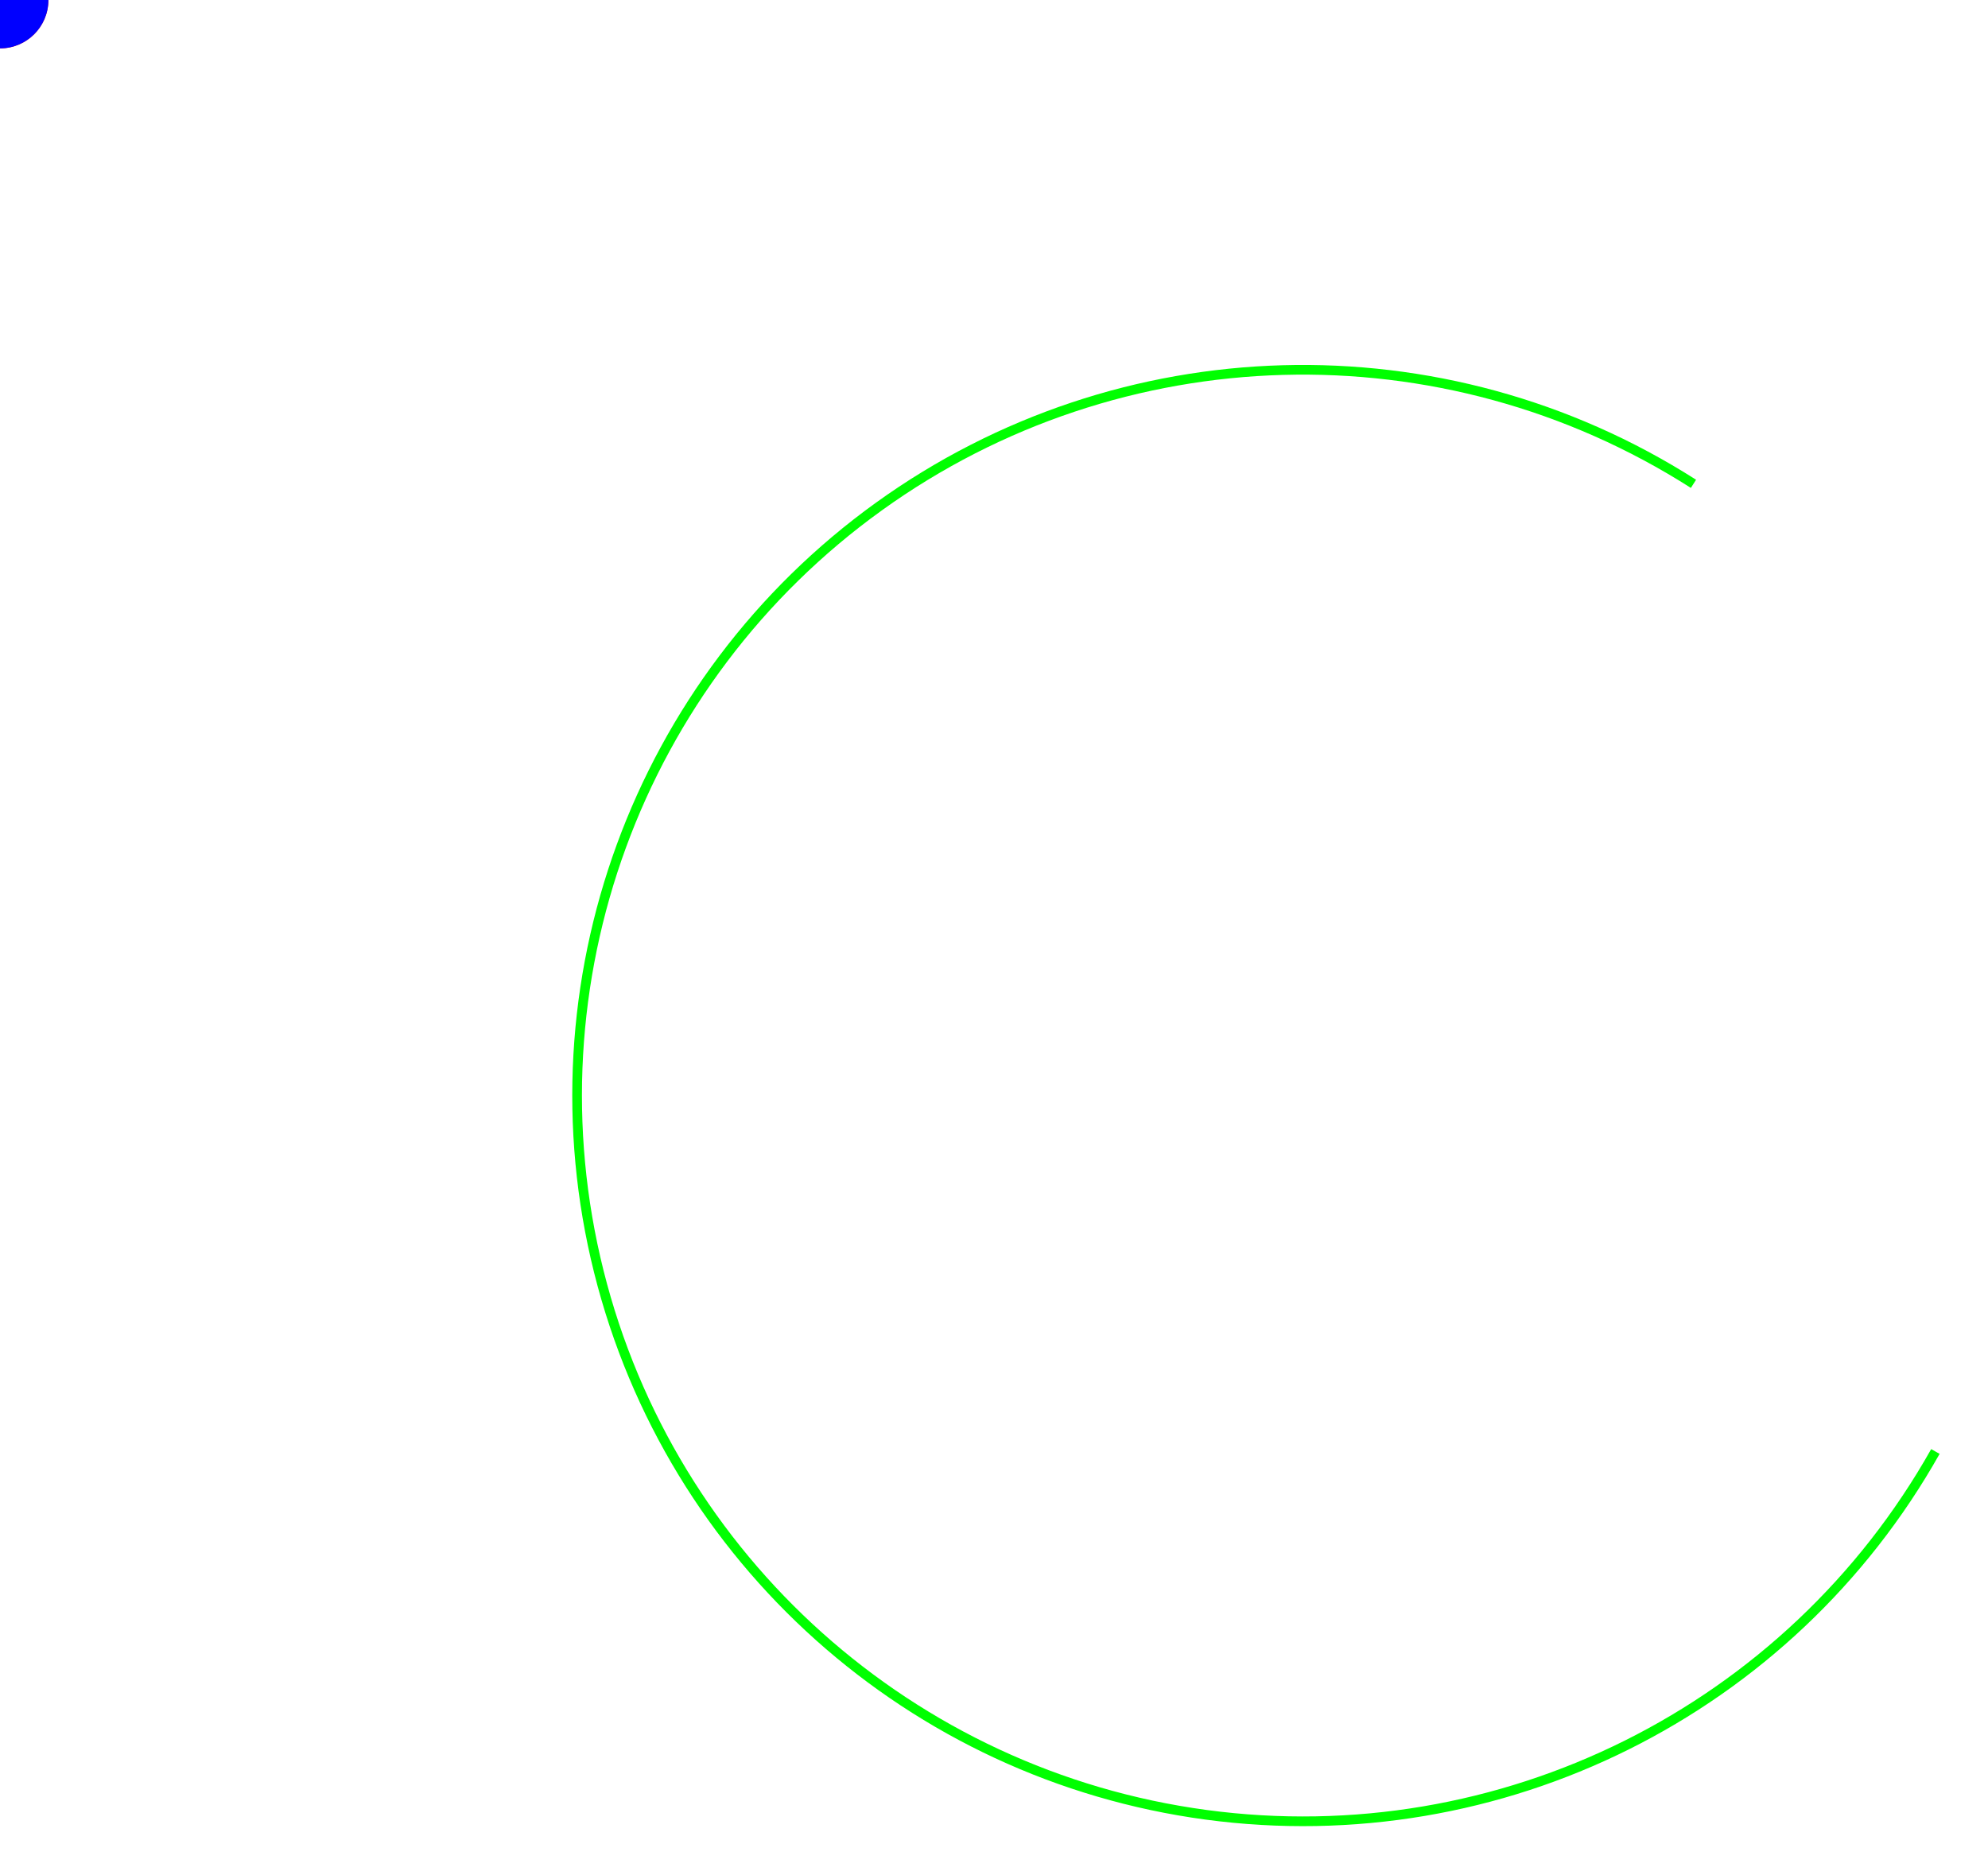
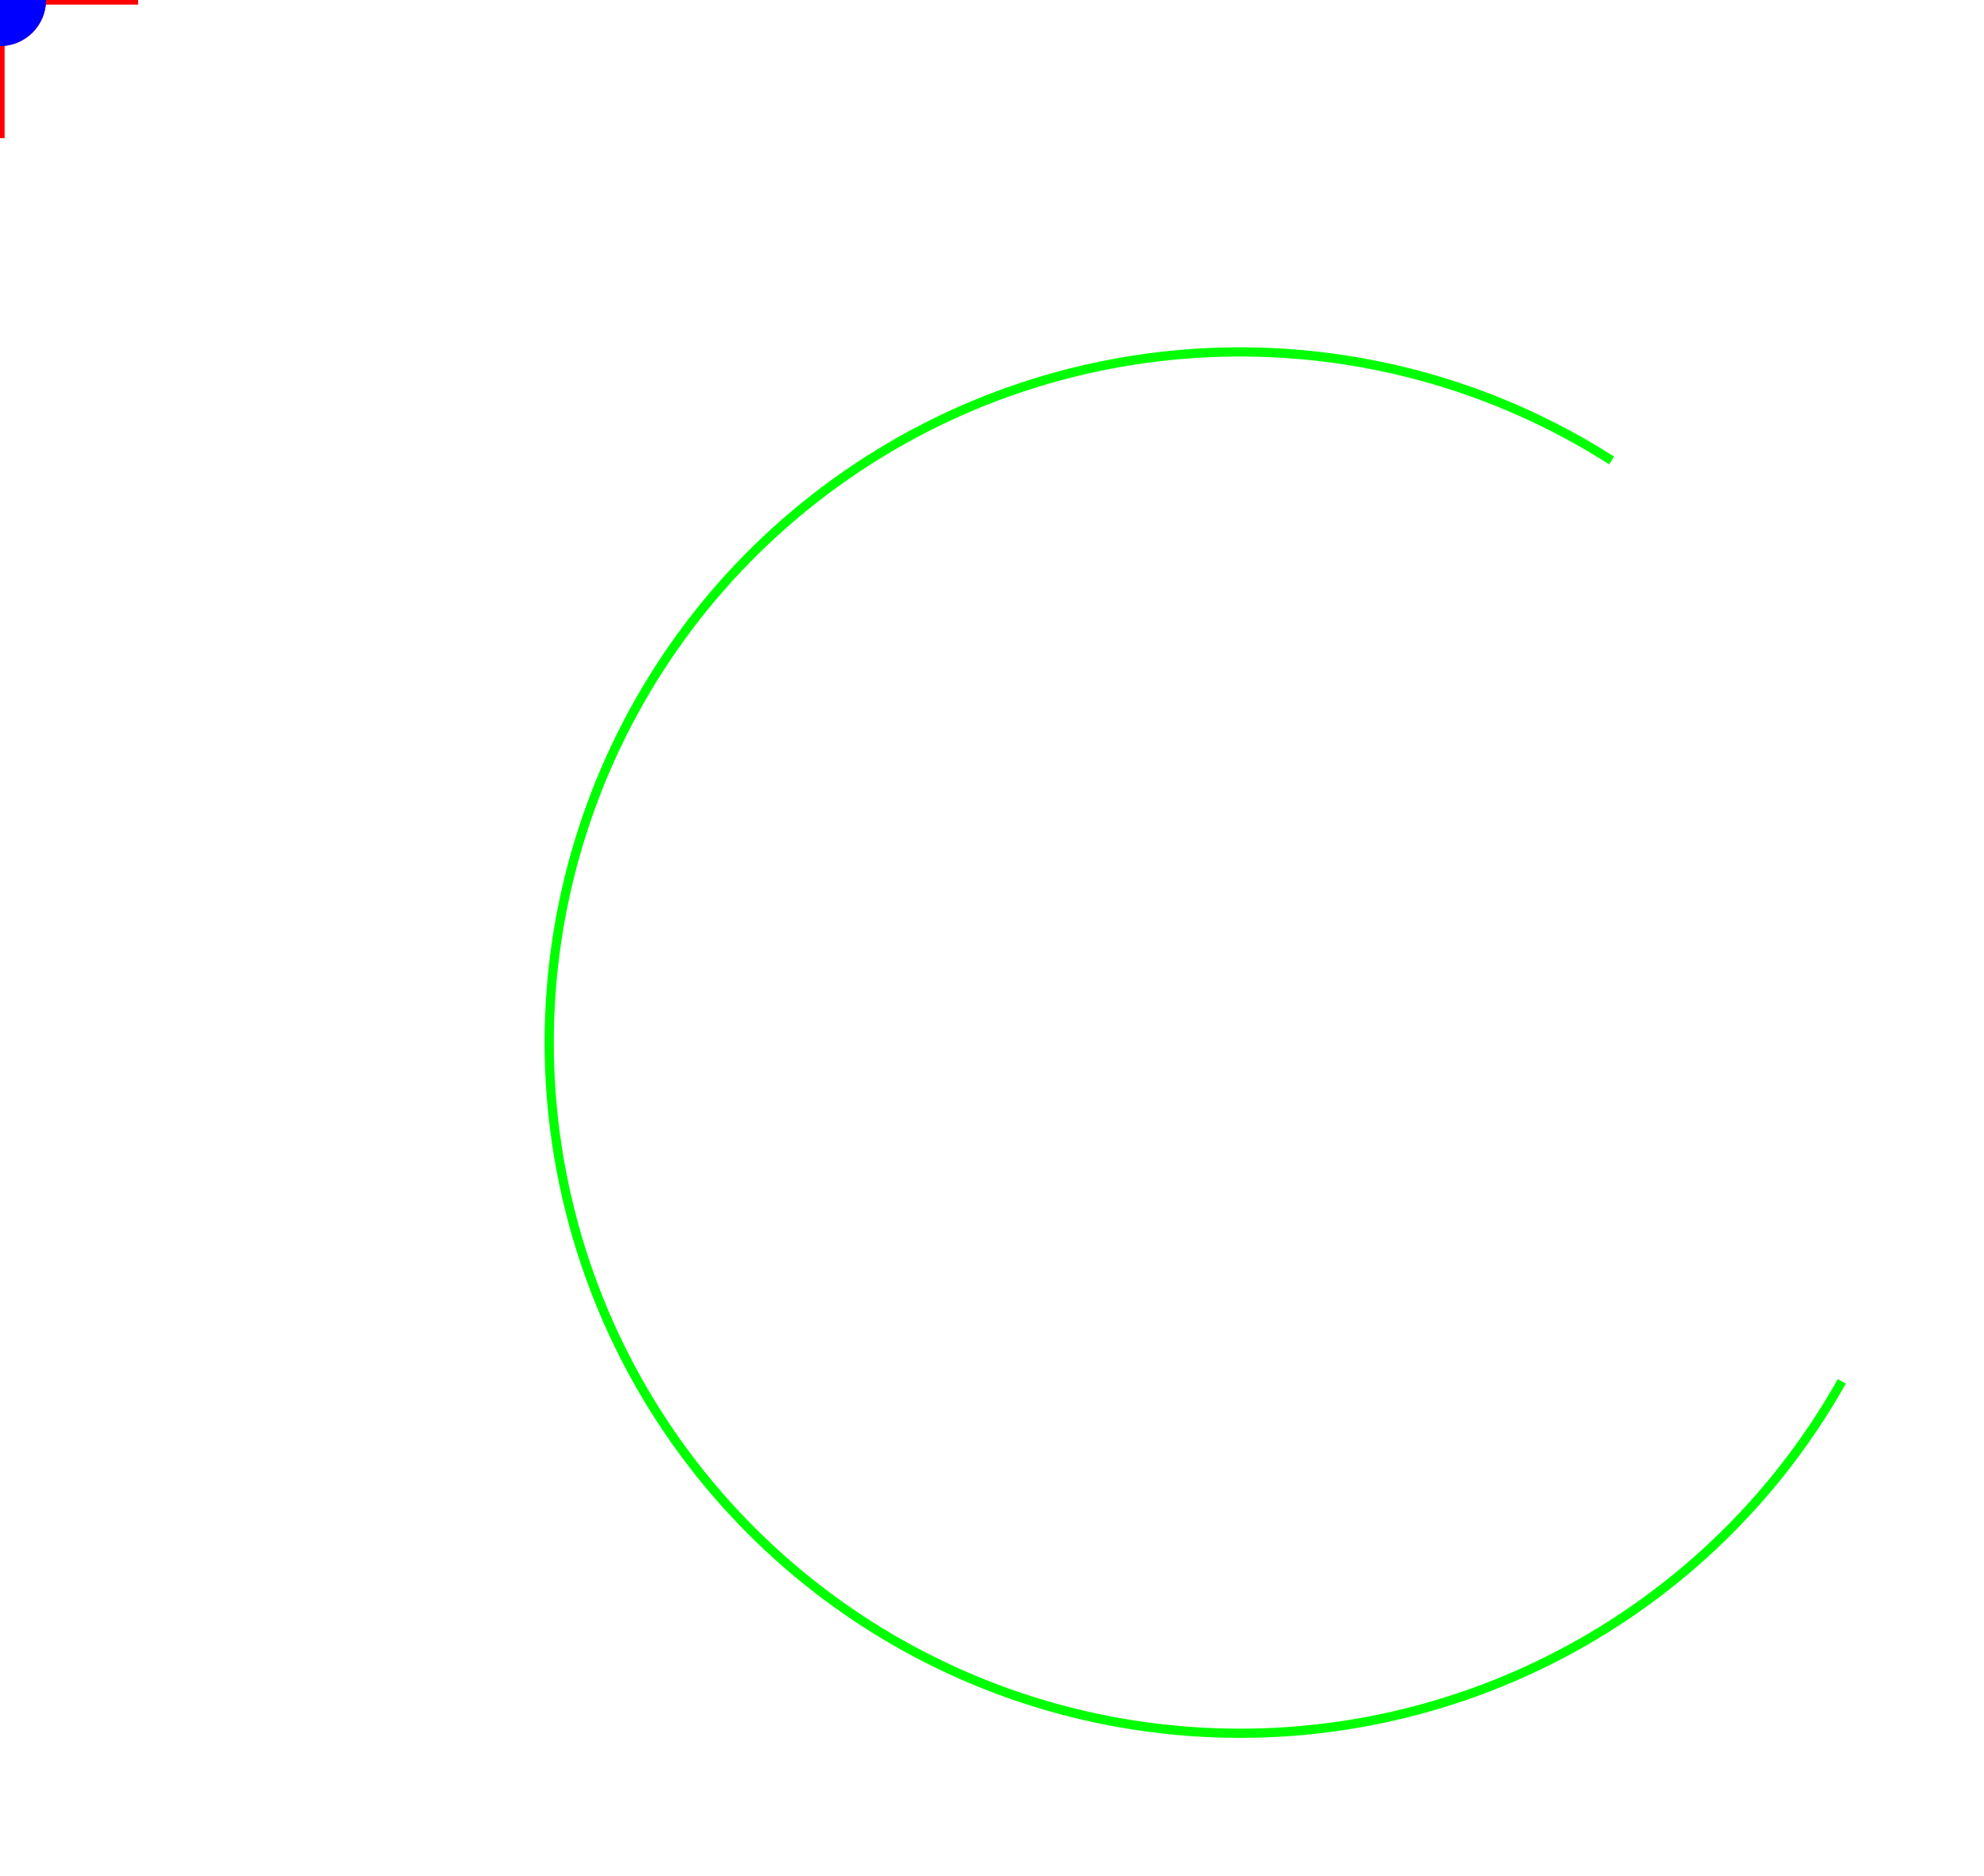
<svg xmlns="http://www.w3.org/2000/svg" xmlns:xlink="http://www.w3.org/1999/xlink">
  <path id="arc" d="M350 100 A150 150 0 1 0 400 300" style="stroke: #00ff00; stroke-width:2; fill:none;" />
-   <path id="vpath" d="M450 350 L 450 50" display="none" style="stroke: #00ff00; stroke-width:2; fill:none;" />
+   <path id="vpath" d="M450 350 L 450 50" display="none" />
+   <line x1="-30" y1="0" x2="30" style="stroke: #ff0000; stroke-width:2;">
+     <animateMotion id="lineSlide" begin="0s" dur="10s" rotate="auto" repeatCount="indefinite">
+       <mpath xlink:href="#arc" />
+     </animateMotion>
+   </line>
+   <line x1="0" y1="-30" x2="0" y2="30" style="stroke: red; stroke-width:2;">
+     <animateMotion id="lineSlide" begin="0s" dur="10s" rotate="auto" repeatCount="indefinite">
+       <mpath xlink:href="#arc" />
+     </animateMotion>
+   </line>
  <circle id="bob" cx="0" cy="0" r="10" style="stroke:none; fill: #ff0000; opacity=1">
    <animateMotion id="bobSlide" begin="0s" dur="10s" repeatCount="indefinite">
      <mpath xlink:href="#arc" />
    </animateMotion>
  </circle>
  <circle id="bib" cx="0" cy="0" r="10" style="stroke:none; fill: #0000ff; opacity=1">
    <animateMotion id="Slide" begin="0s" dur="10s" repeatCount="indefinite">
      <mpath xlink:href="#vpath" />
    </animateMotion>
  </circle>
</svg>
